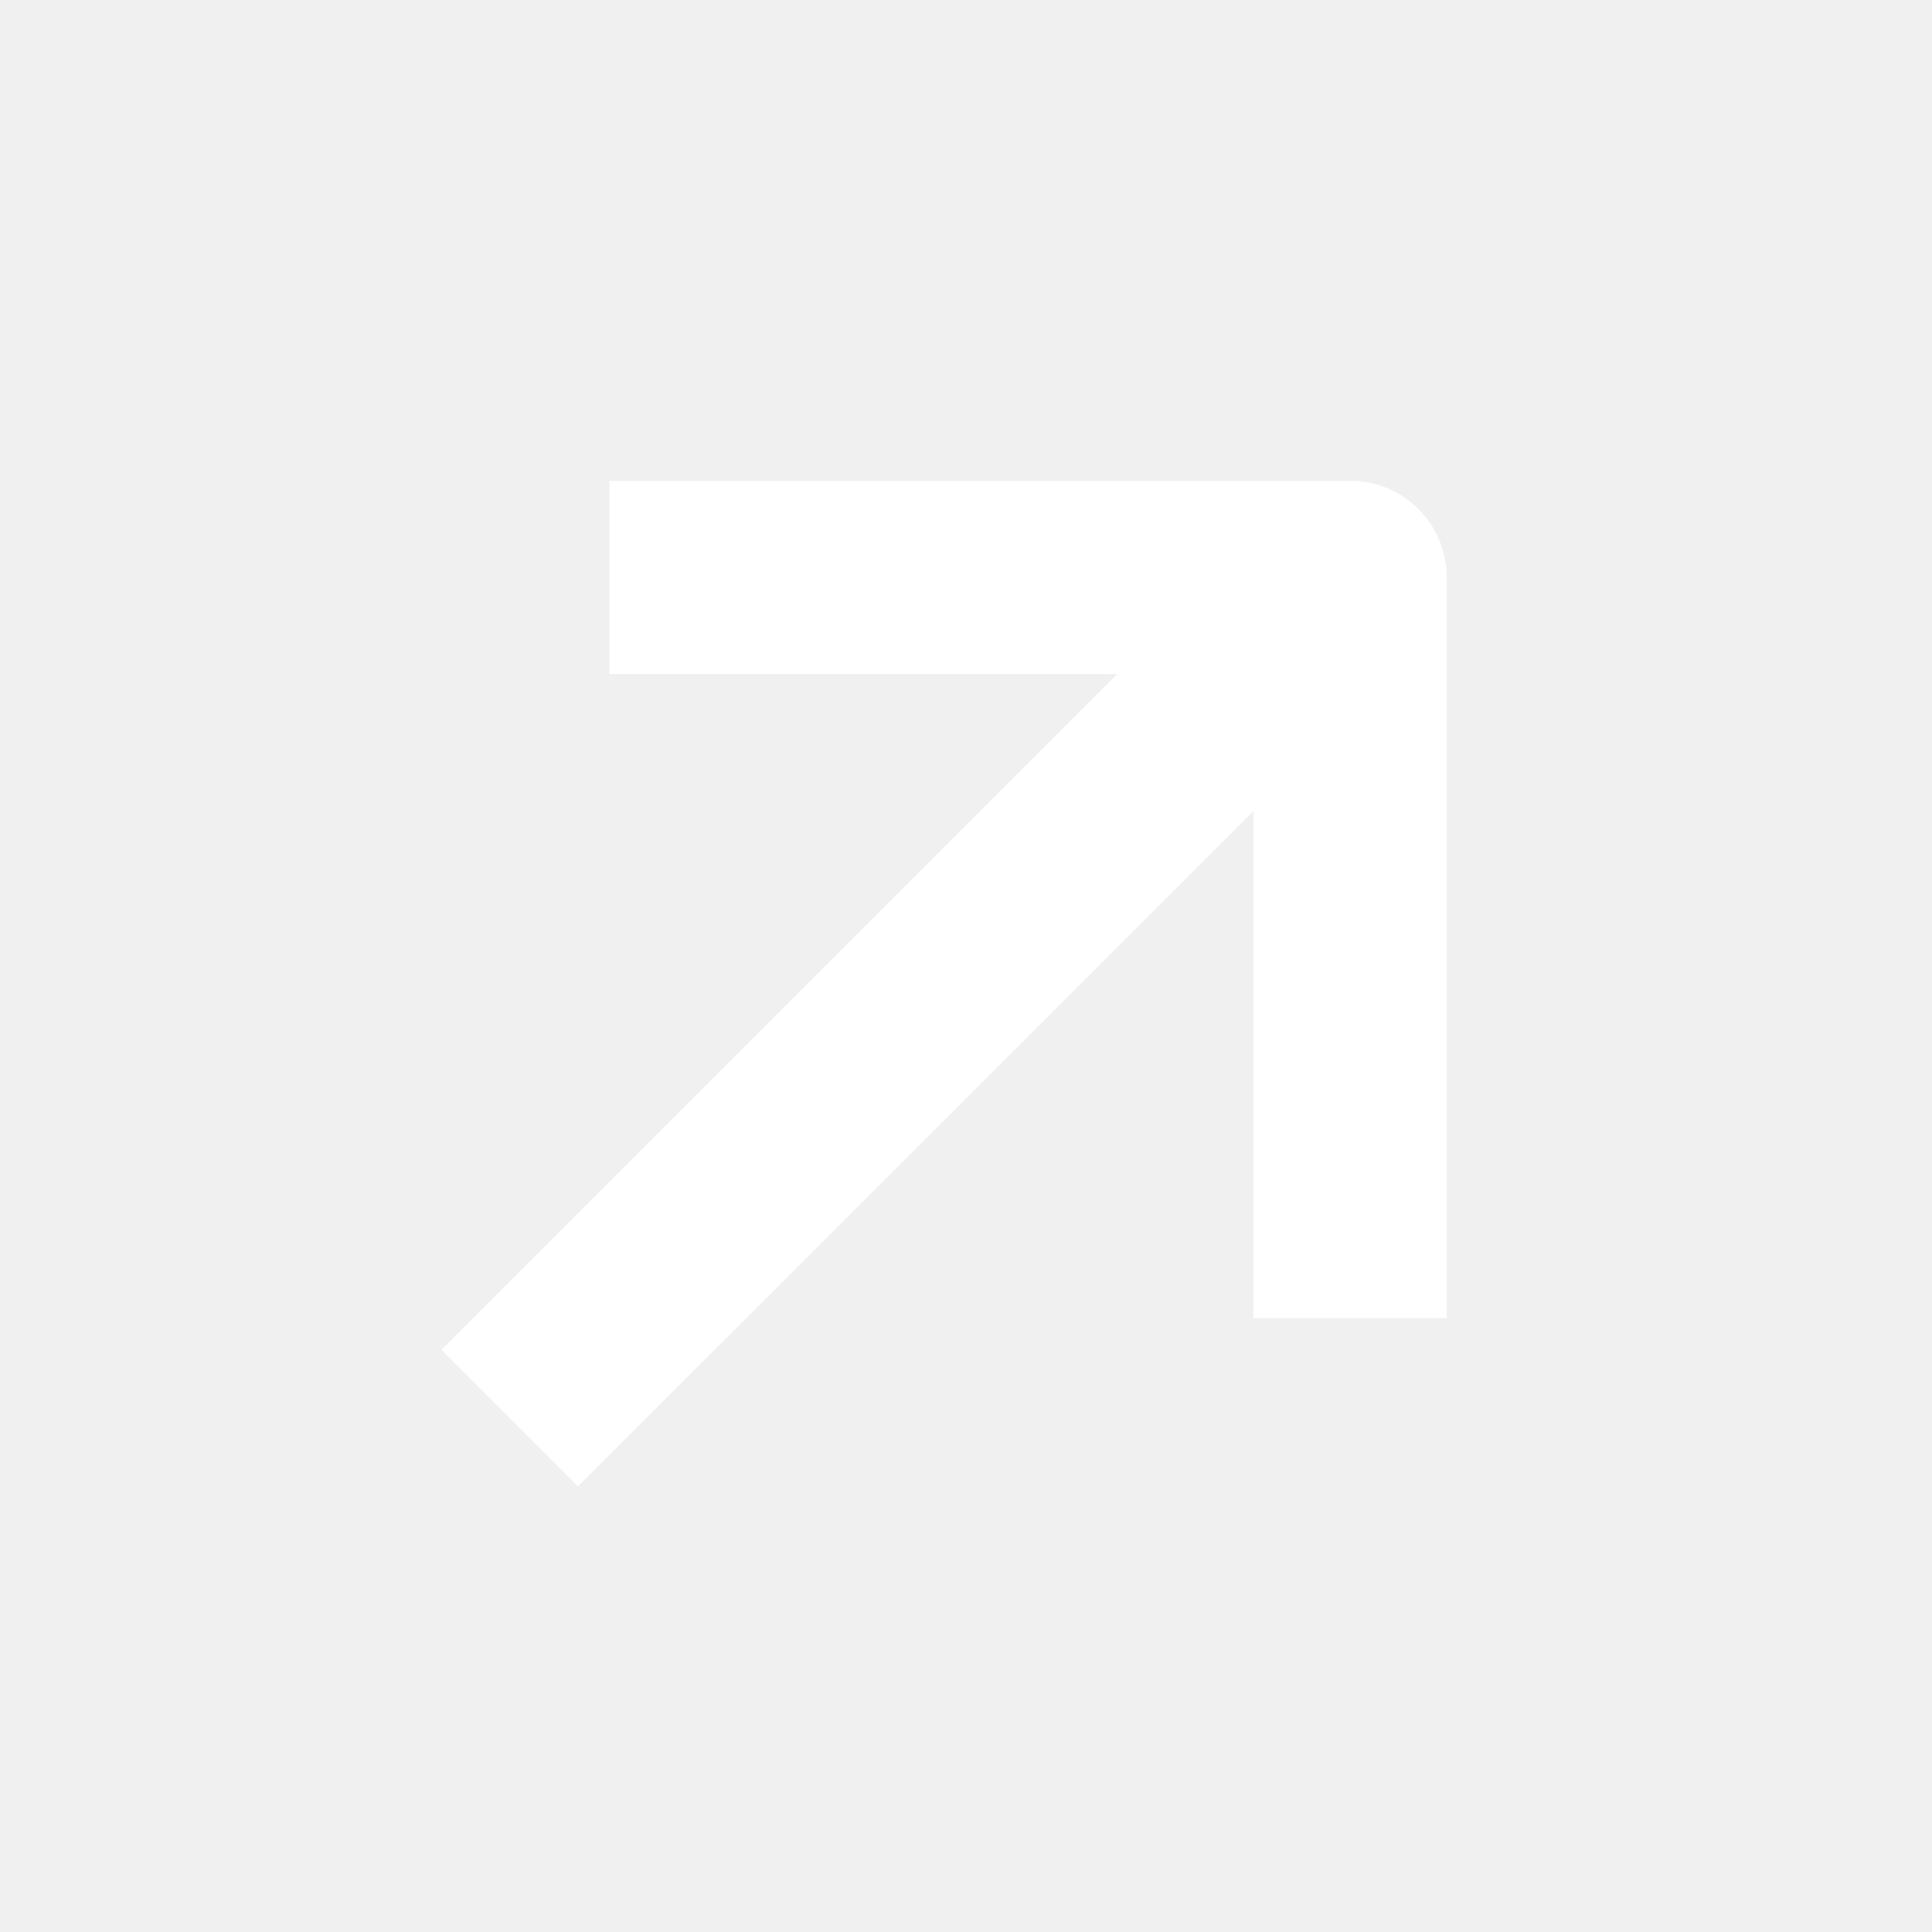
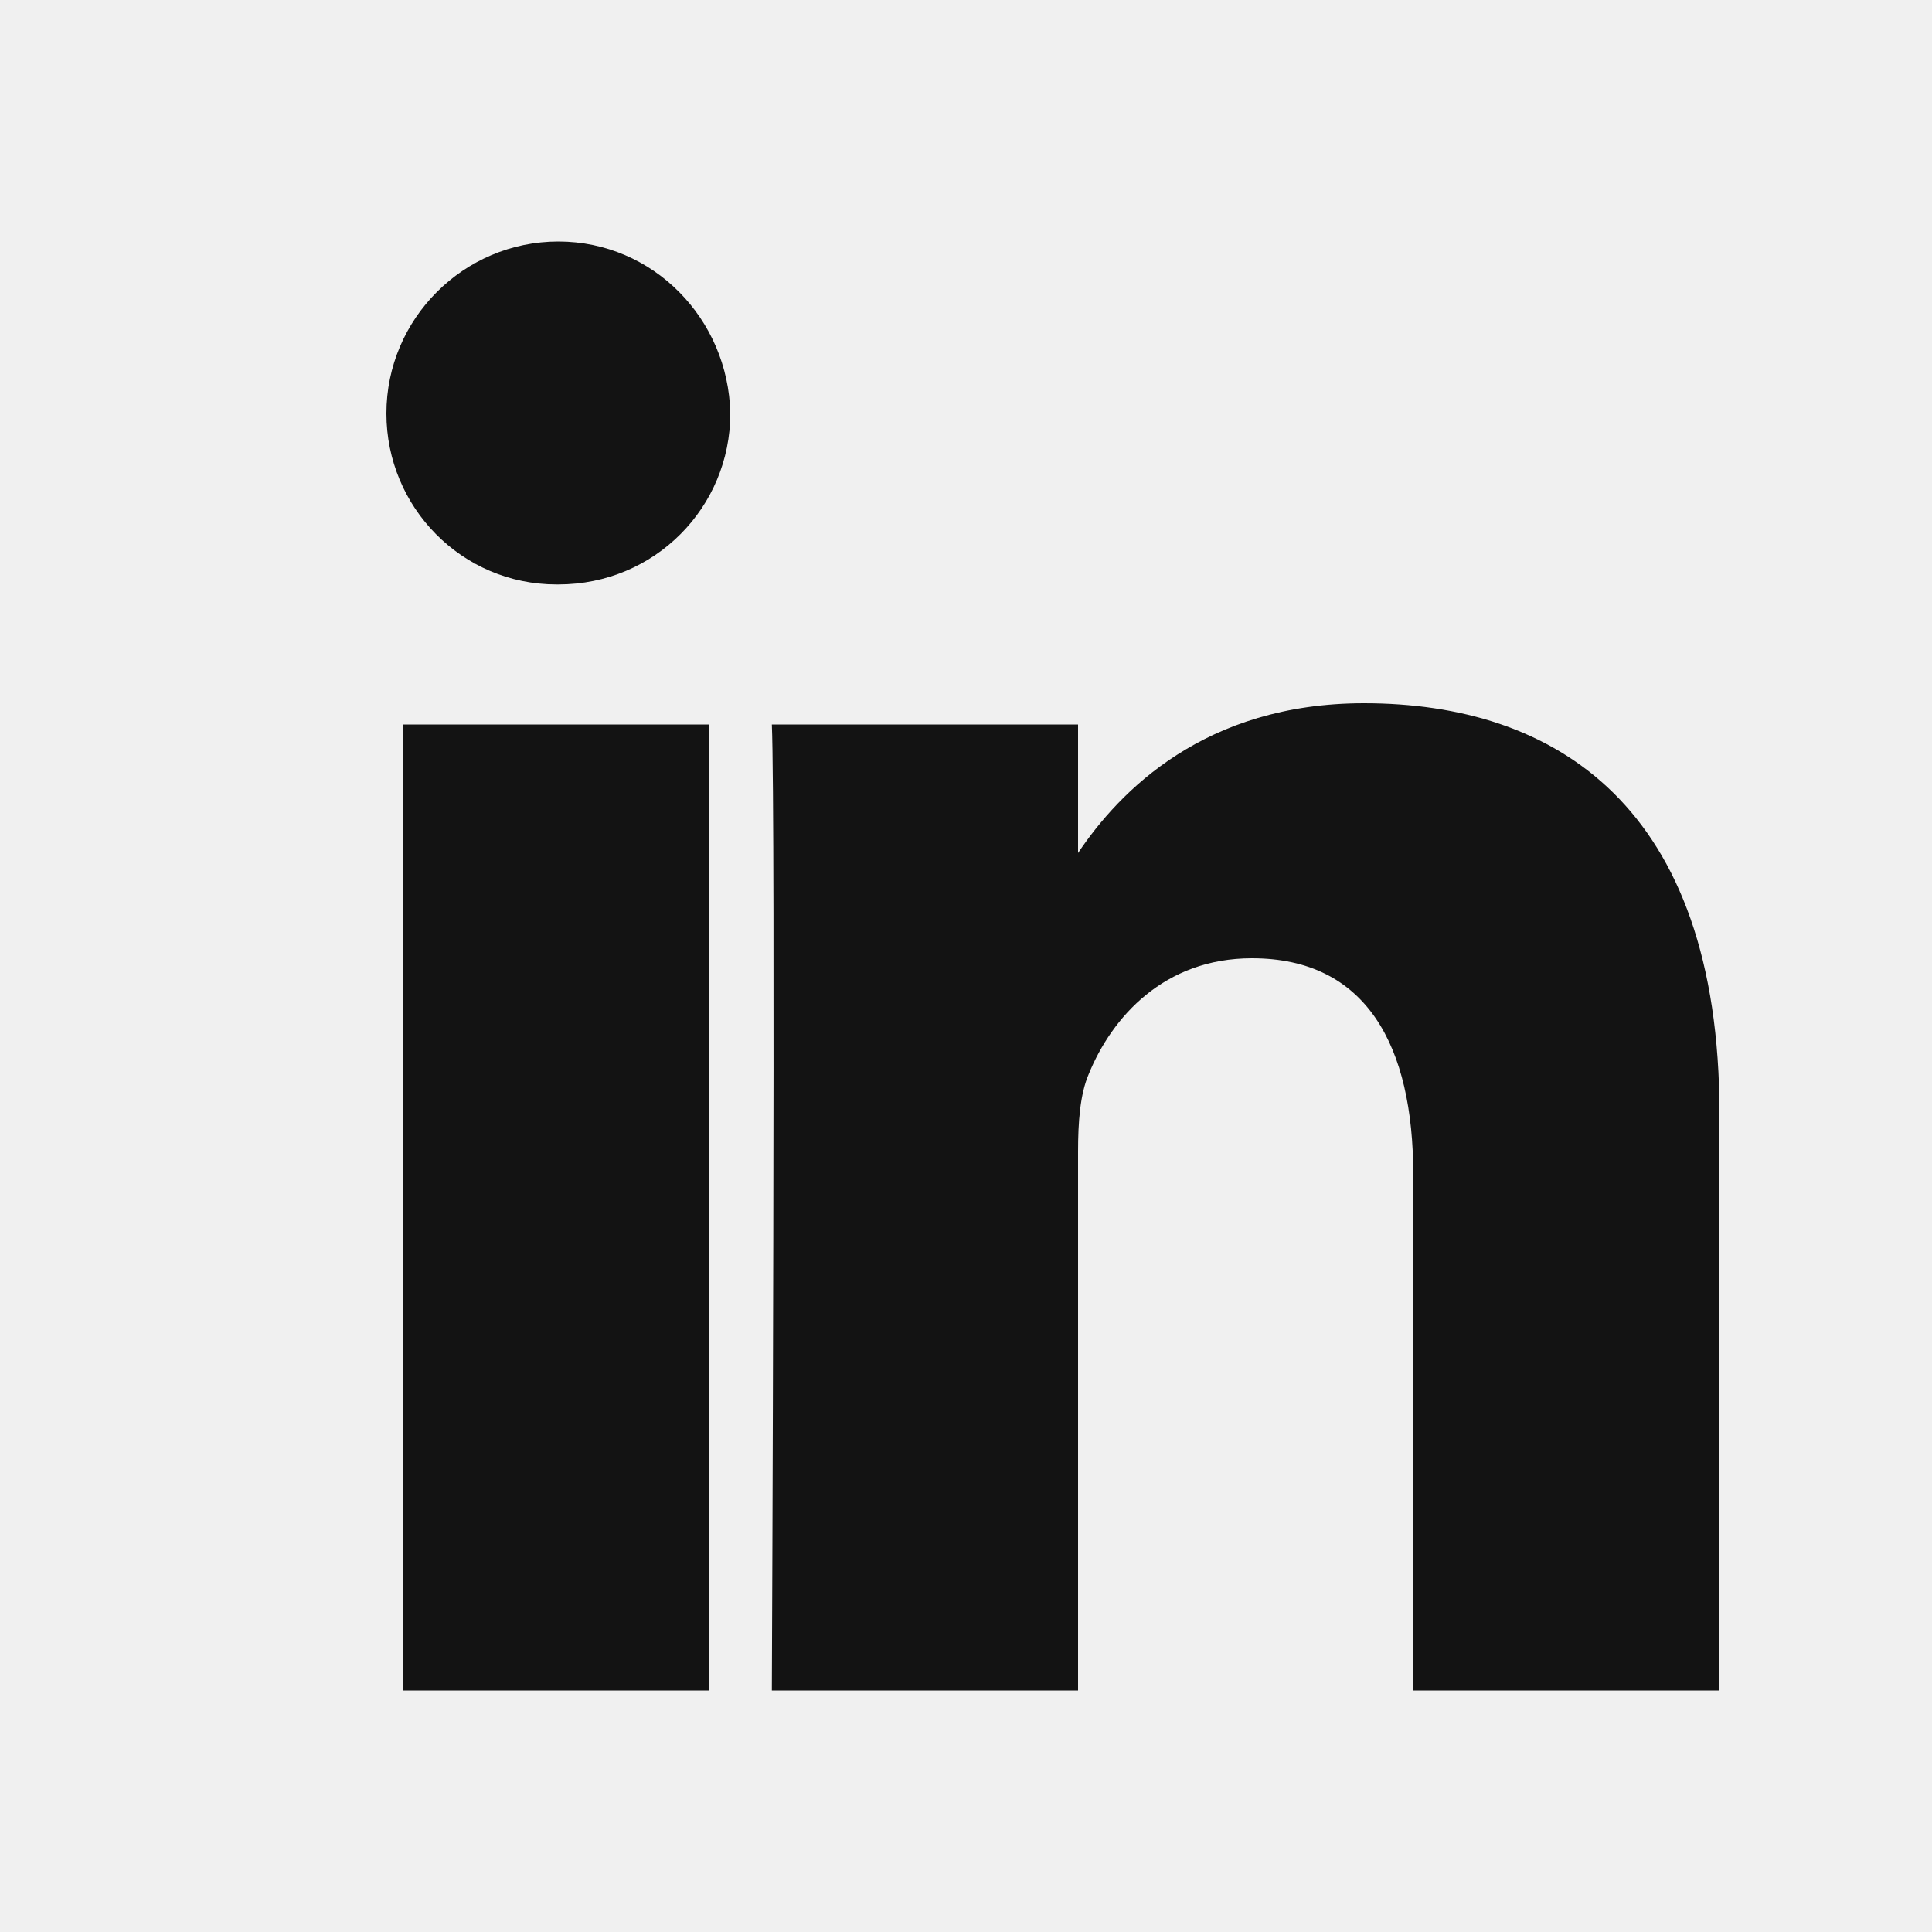
<svg xmlns="http://www.w3.org/2000/svg" width="20" height="20" viewBox="0 0 20 20" fill="none">
-   <path d="M13.976 4.977C14.528 4.977 14.976 5.424 14.976 5.977V13.644H12.976V8.396L5.984 15.387L4.57 13.973L11.566 6.977H6.309V4.977H13.976Z" fill="white" />
+   <path d="M5.78 2.5C4.8 2.5 4 3.3 4 4.28c0 .97.78 1.77 1.76 1.77h.02c1 0 1.78-.8 1.78-1.77C7.54 3.3 6.76 2.5 5.78 2.5zM4.17 7.5h3.17v10H4.17v-10zM14.12 7.28c-1.65 0-2.53.91-2.96 1.55V7.5H7.99c.04.92 0 10 0 10h3.17v-5.58c0-.3.02-.59.11-.8.24-.59.78-1.2 1.69-1.2 1.19 0 1.67.91 1.67 2.24V17.5h3.17v-5.97c0-3.2-1.71-4.25-3.68-4.25z" fill="#131313" />
</svg>
